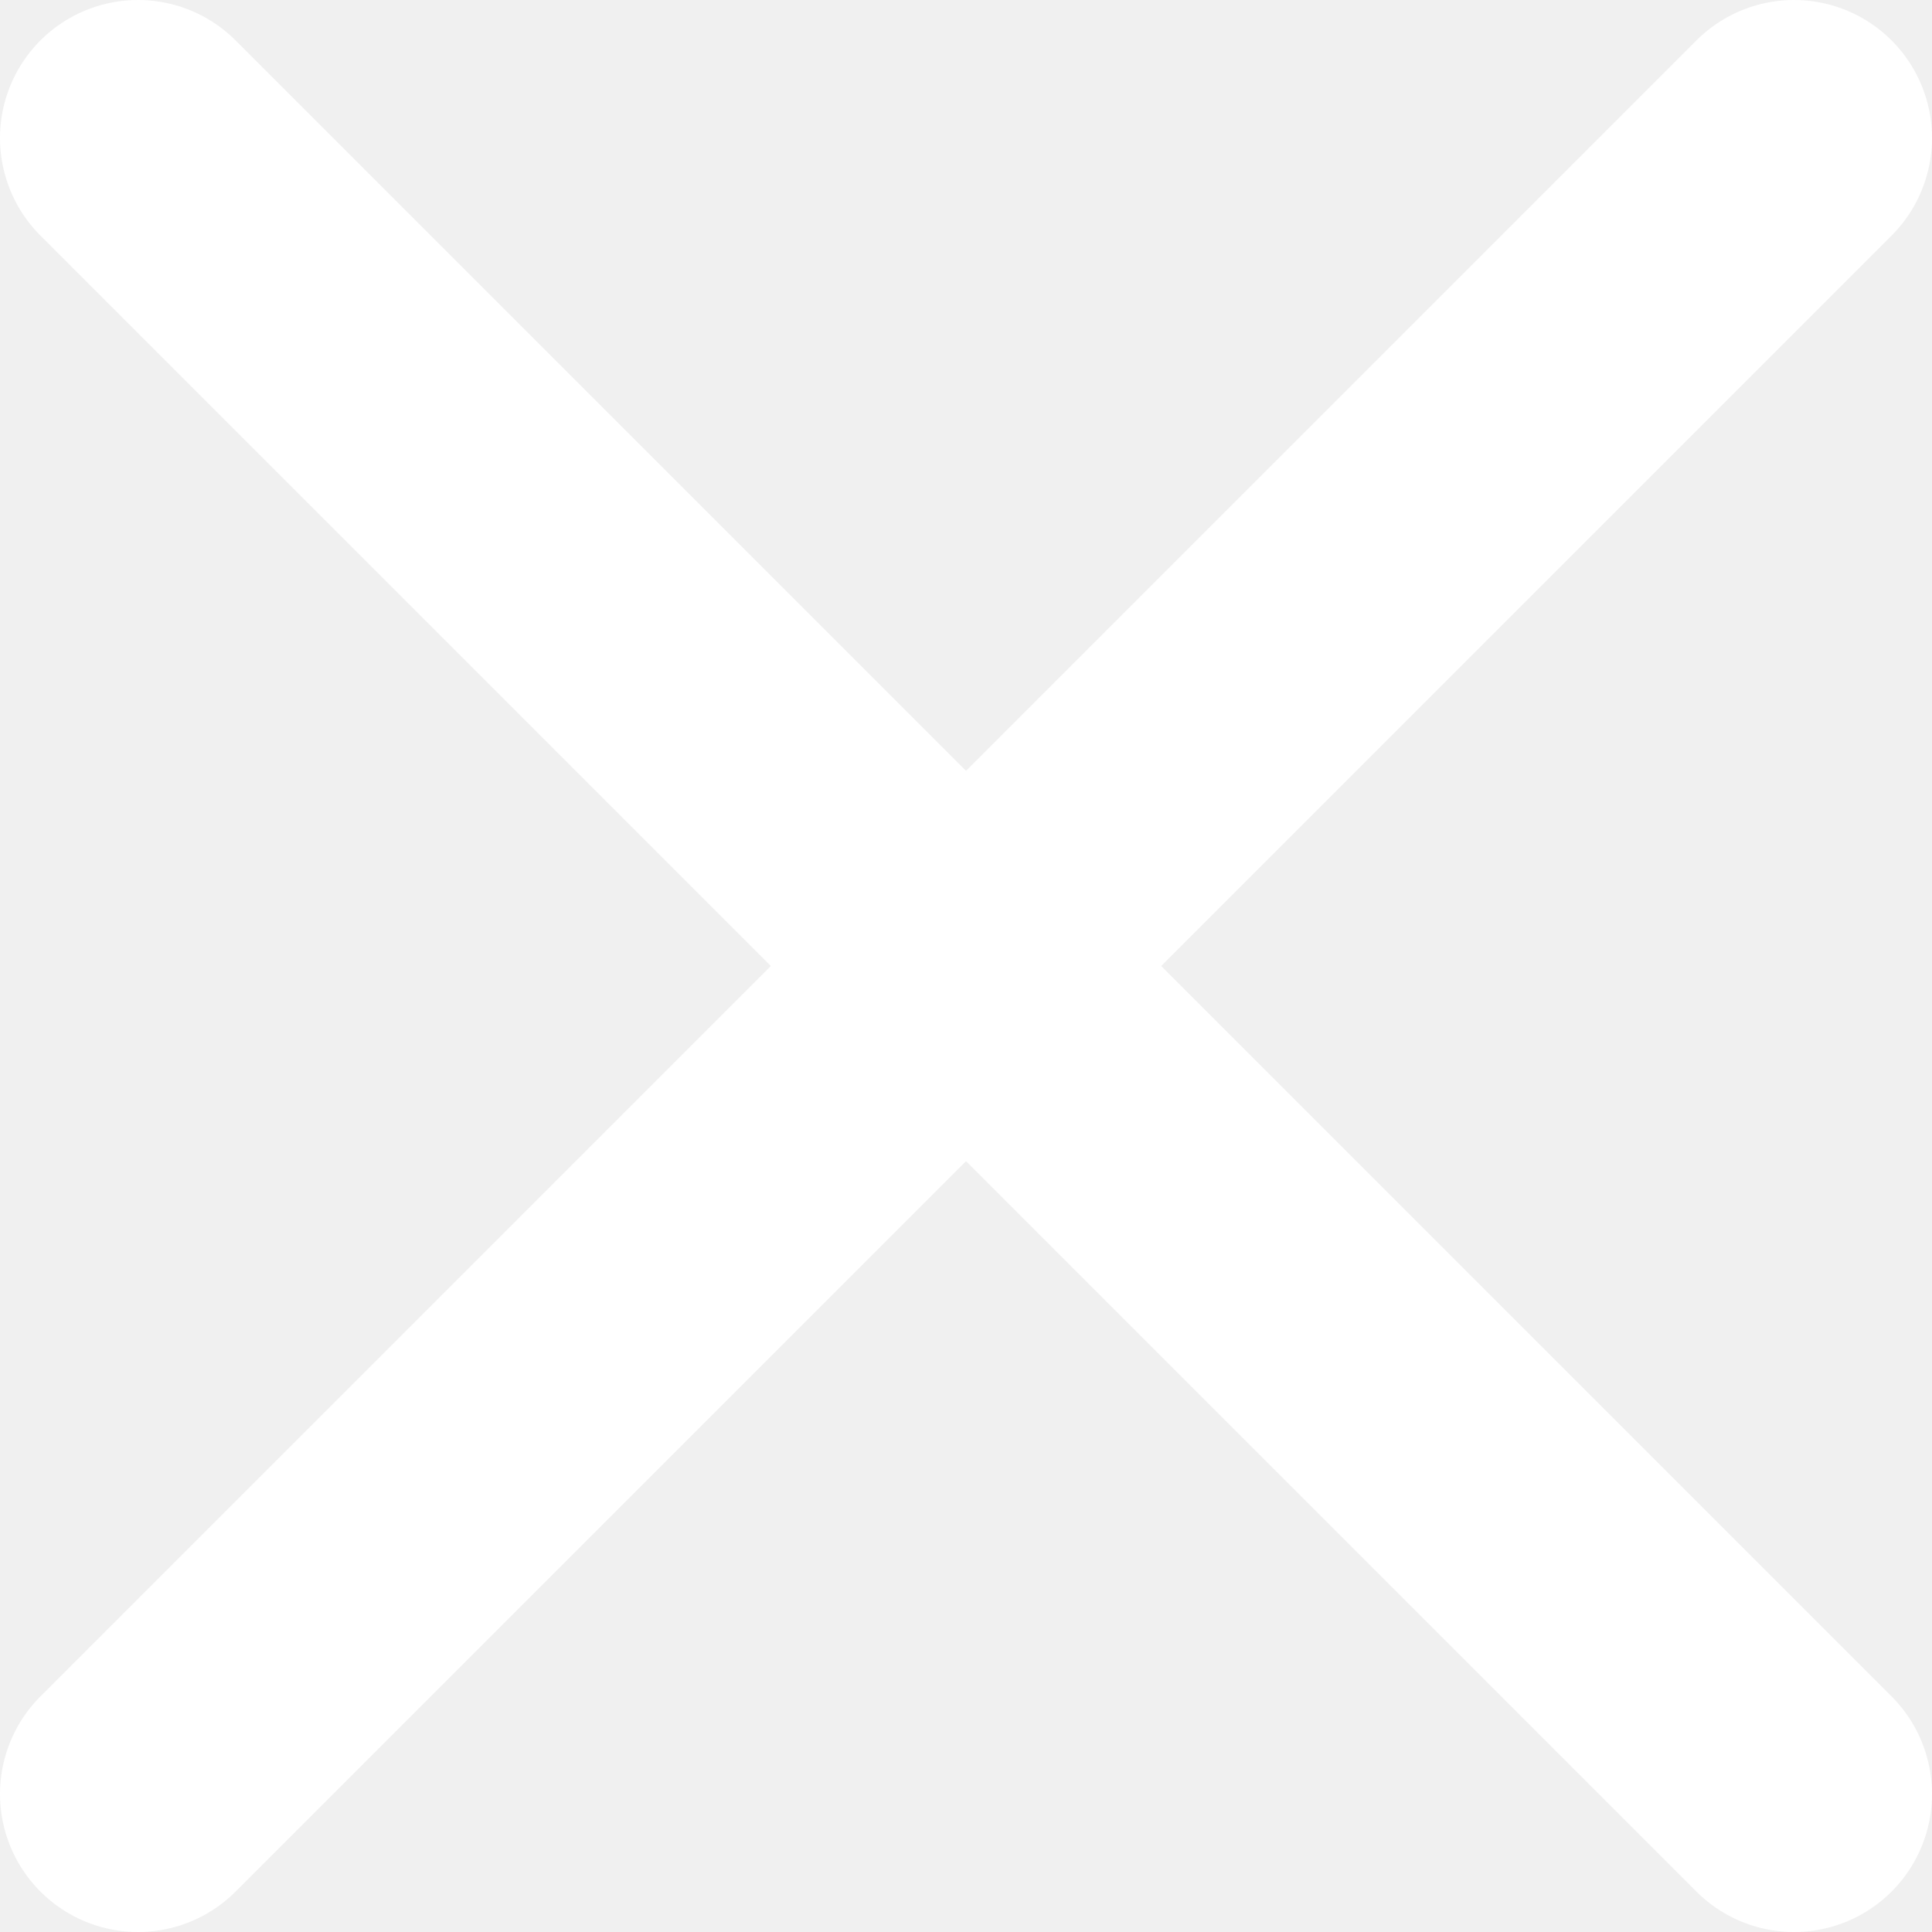
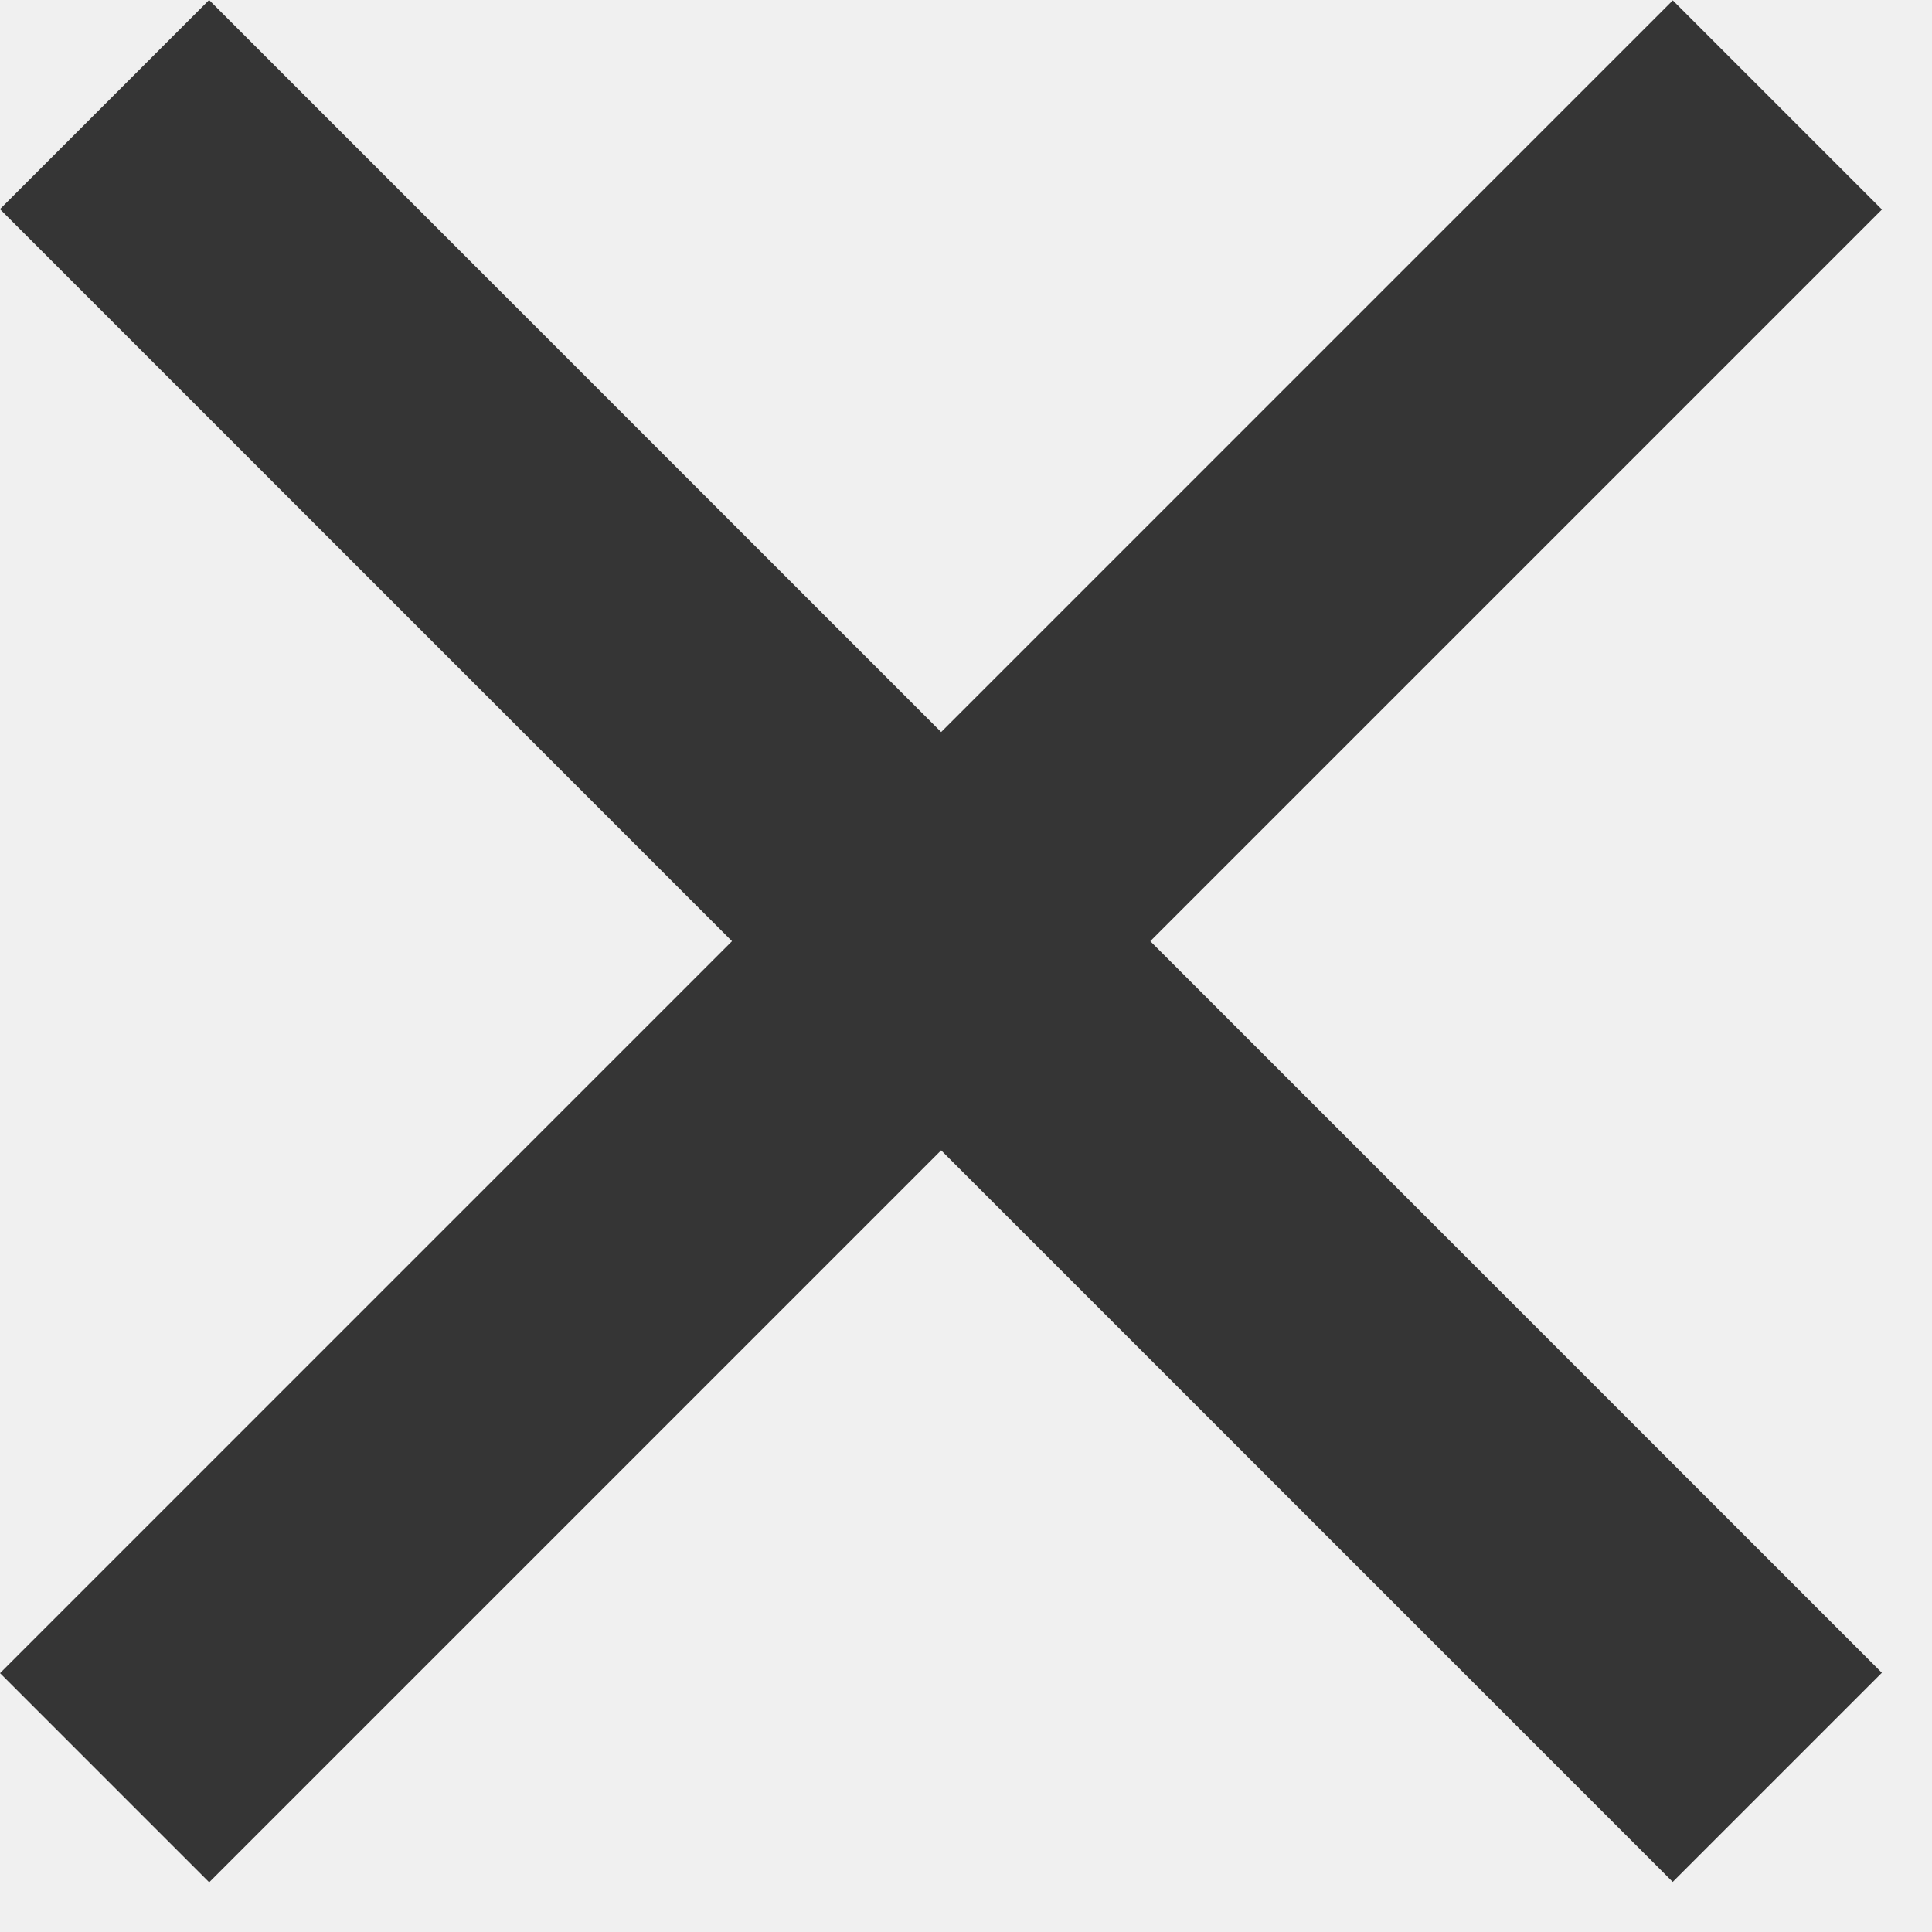
- <svg xmlns="http://www.w3.org/2000/svg" width="14" height="14" viewBox="0 0 14 14" fill="none">
-   <path d="M13 1L1 13" stroke="white" stroke-width="2" stroke-linecap="round" stroke-linejoin="round" />
-   <path d="M1 1L13 13" stroke="white" stroke-width="2" stroke-linecap="round" stroke-linejoin="round" />
+ <svg xmlns="http://www.w3.org/2000/svg" width="11" height="11" viewBox="0 0 11 11" fill="none">
+   <rect x="9.524" y="0.002" width="1.684" height="13.469" transform="rotate(45 9.52393 0.00231934)" fill="#353535" />
+   <rect x="10.715" y="9.524" width="1.684" height="13.469" transform="rotate(135 10.7148 9.52393)" fill="#353535" />
</svg>
